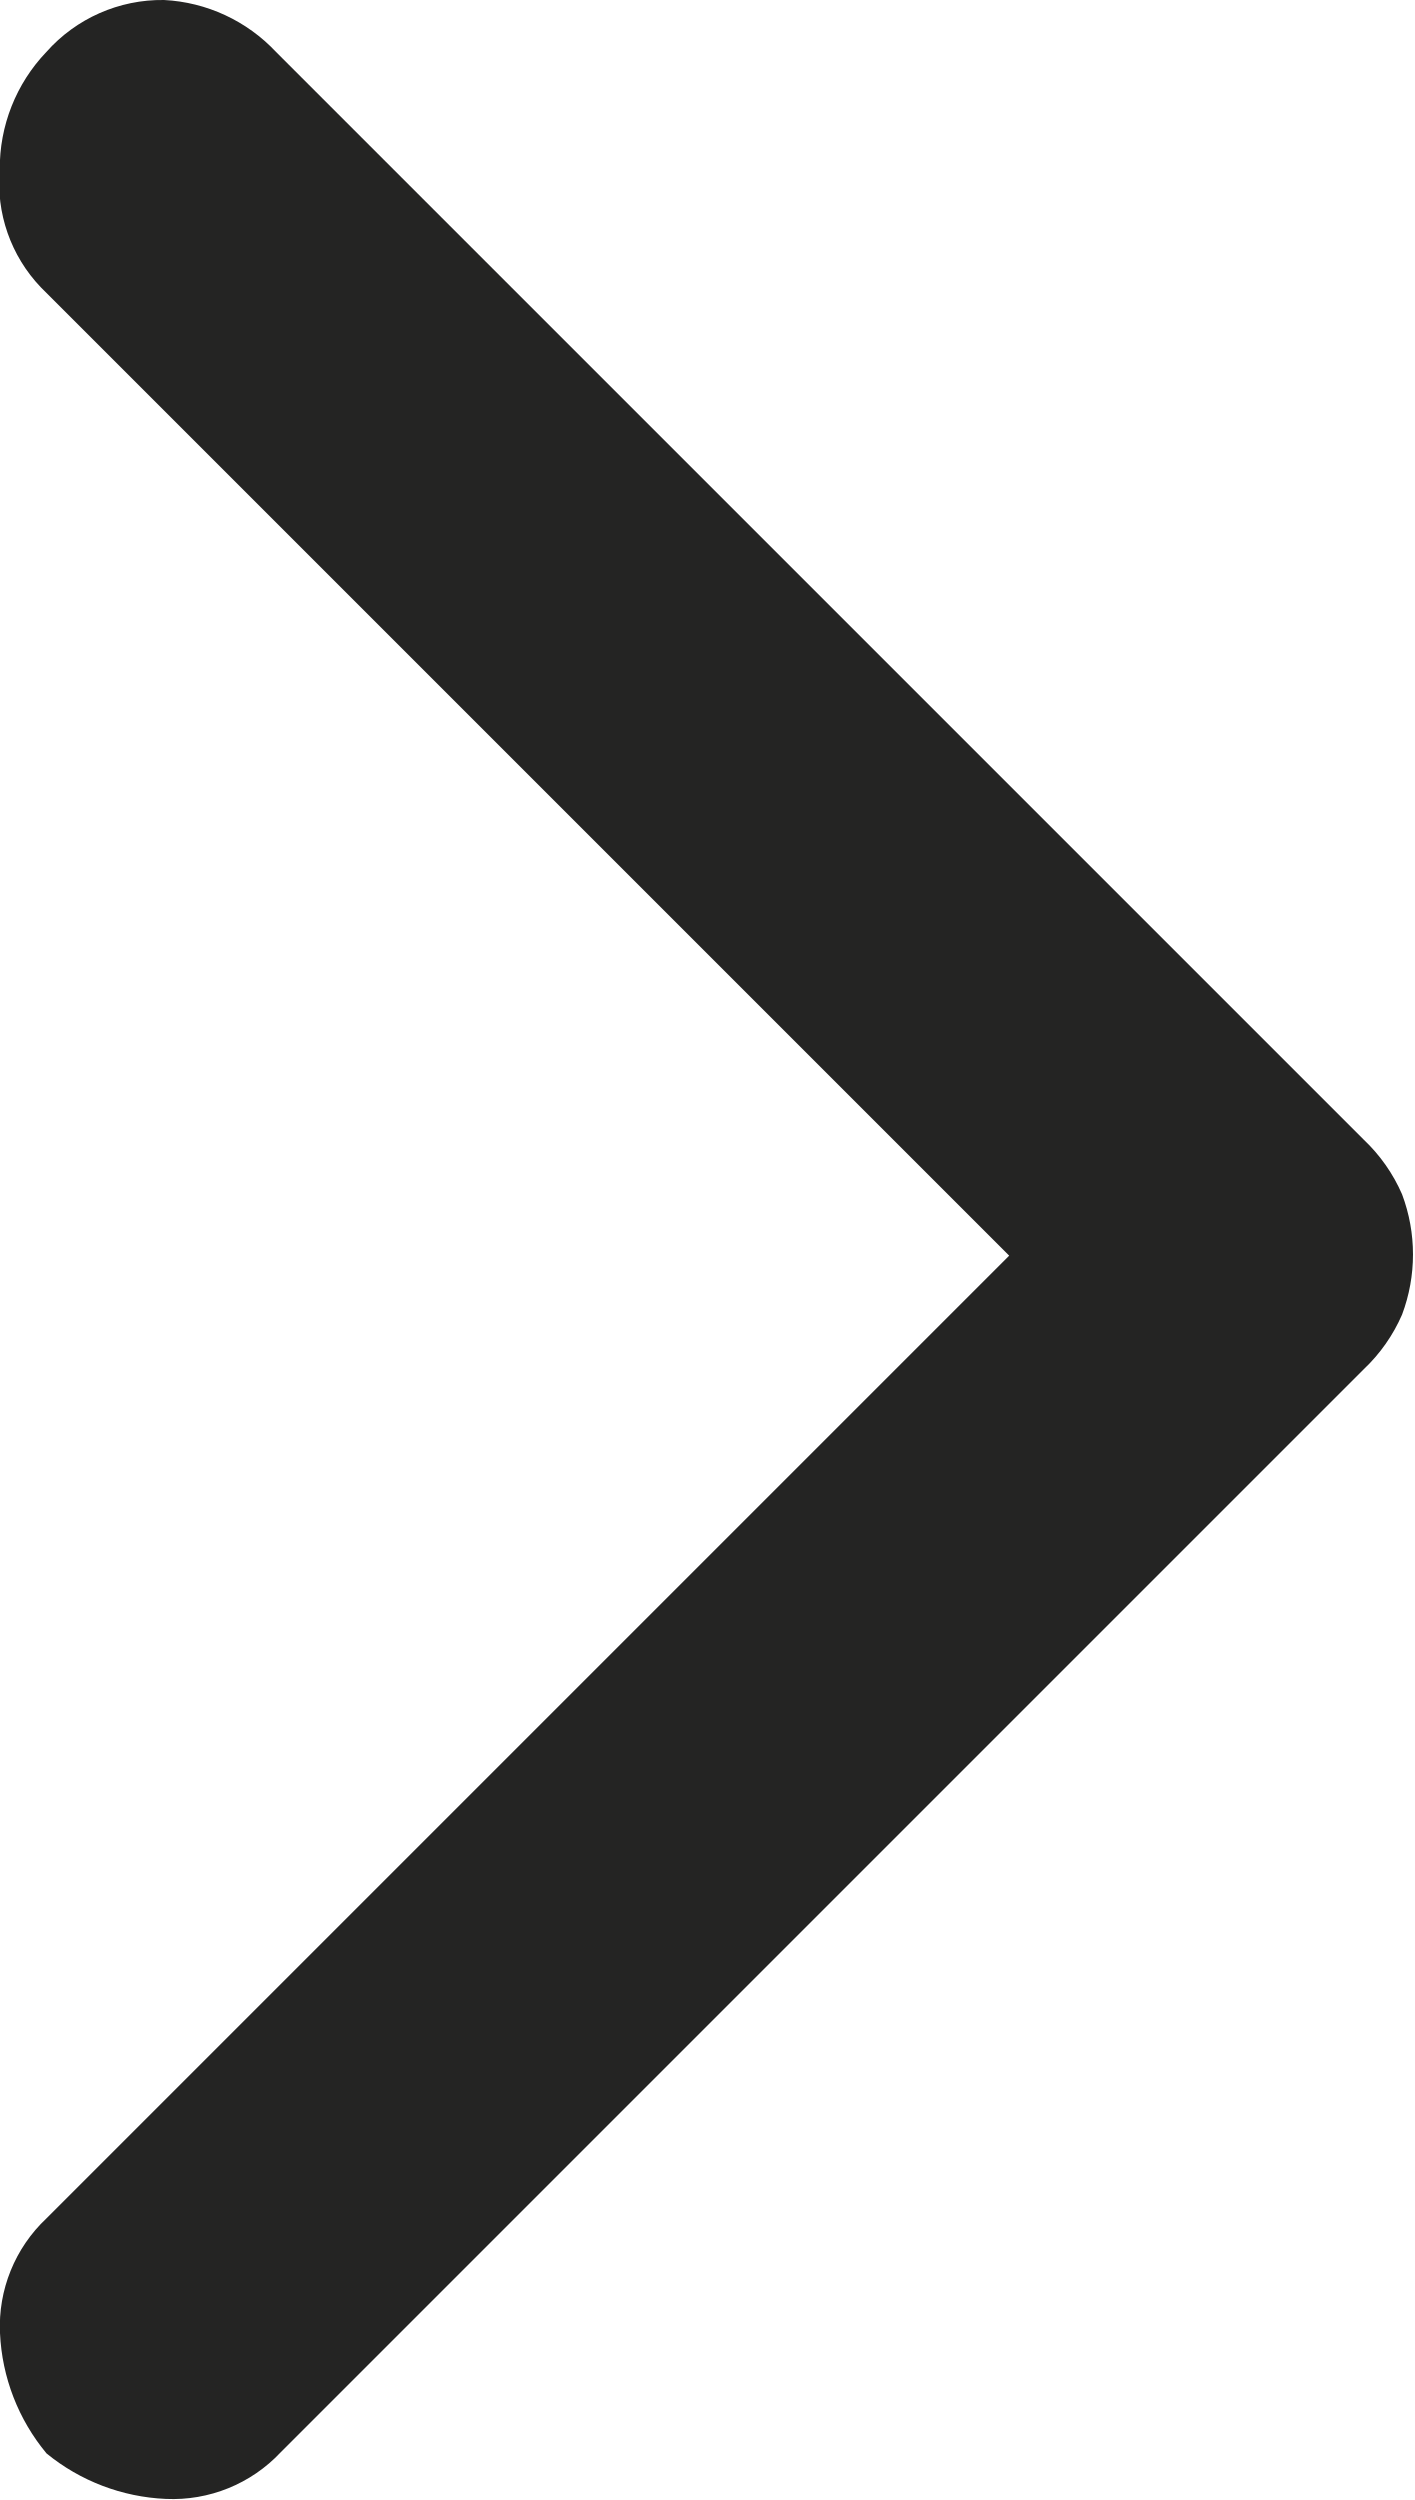
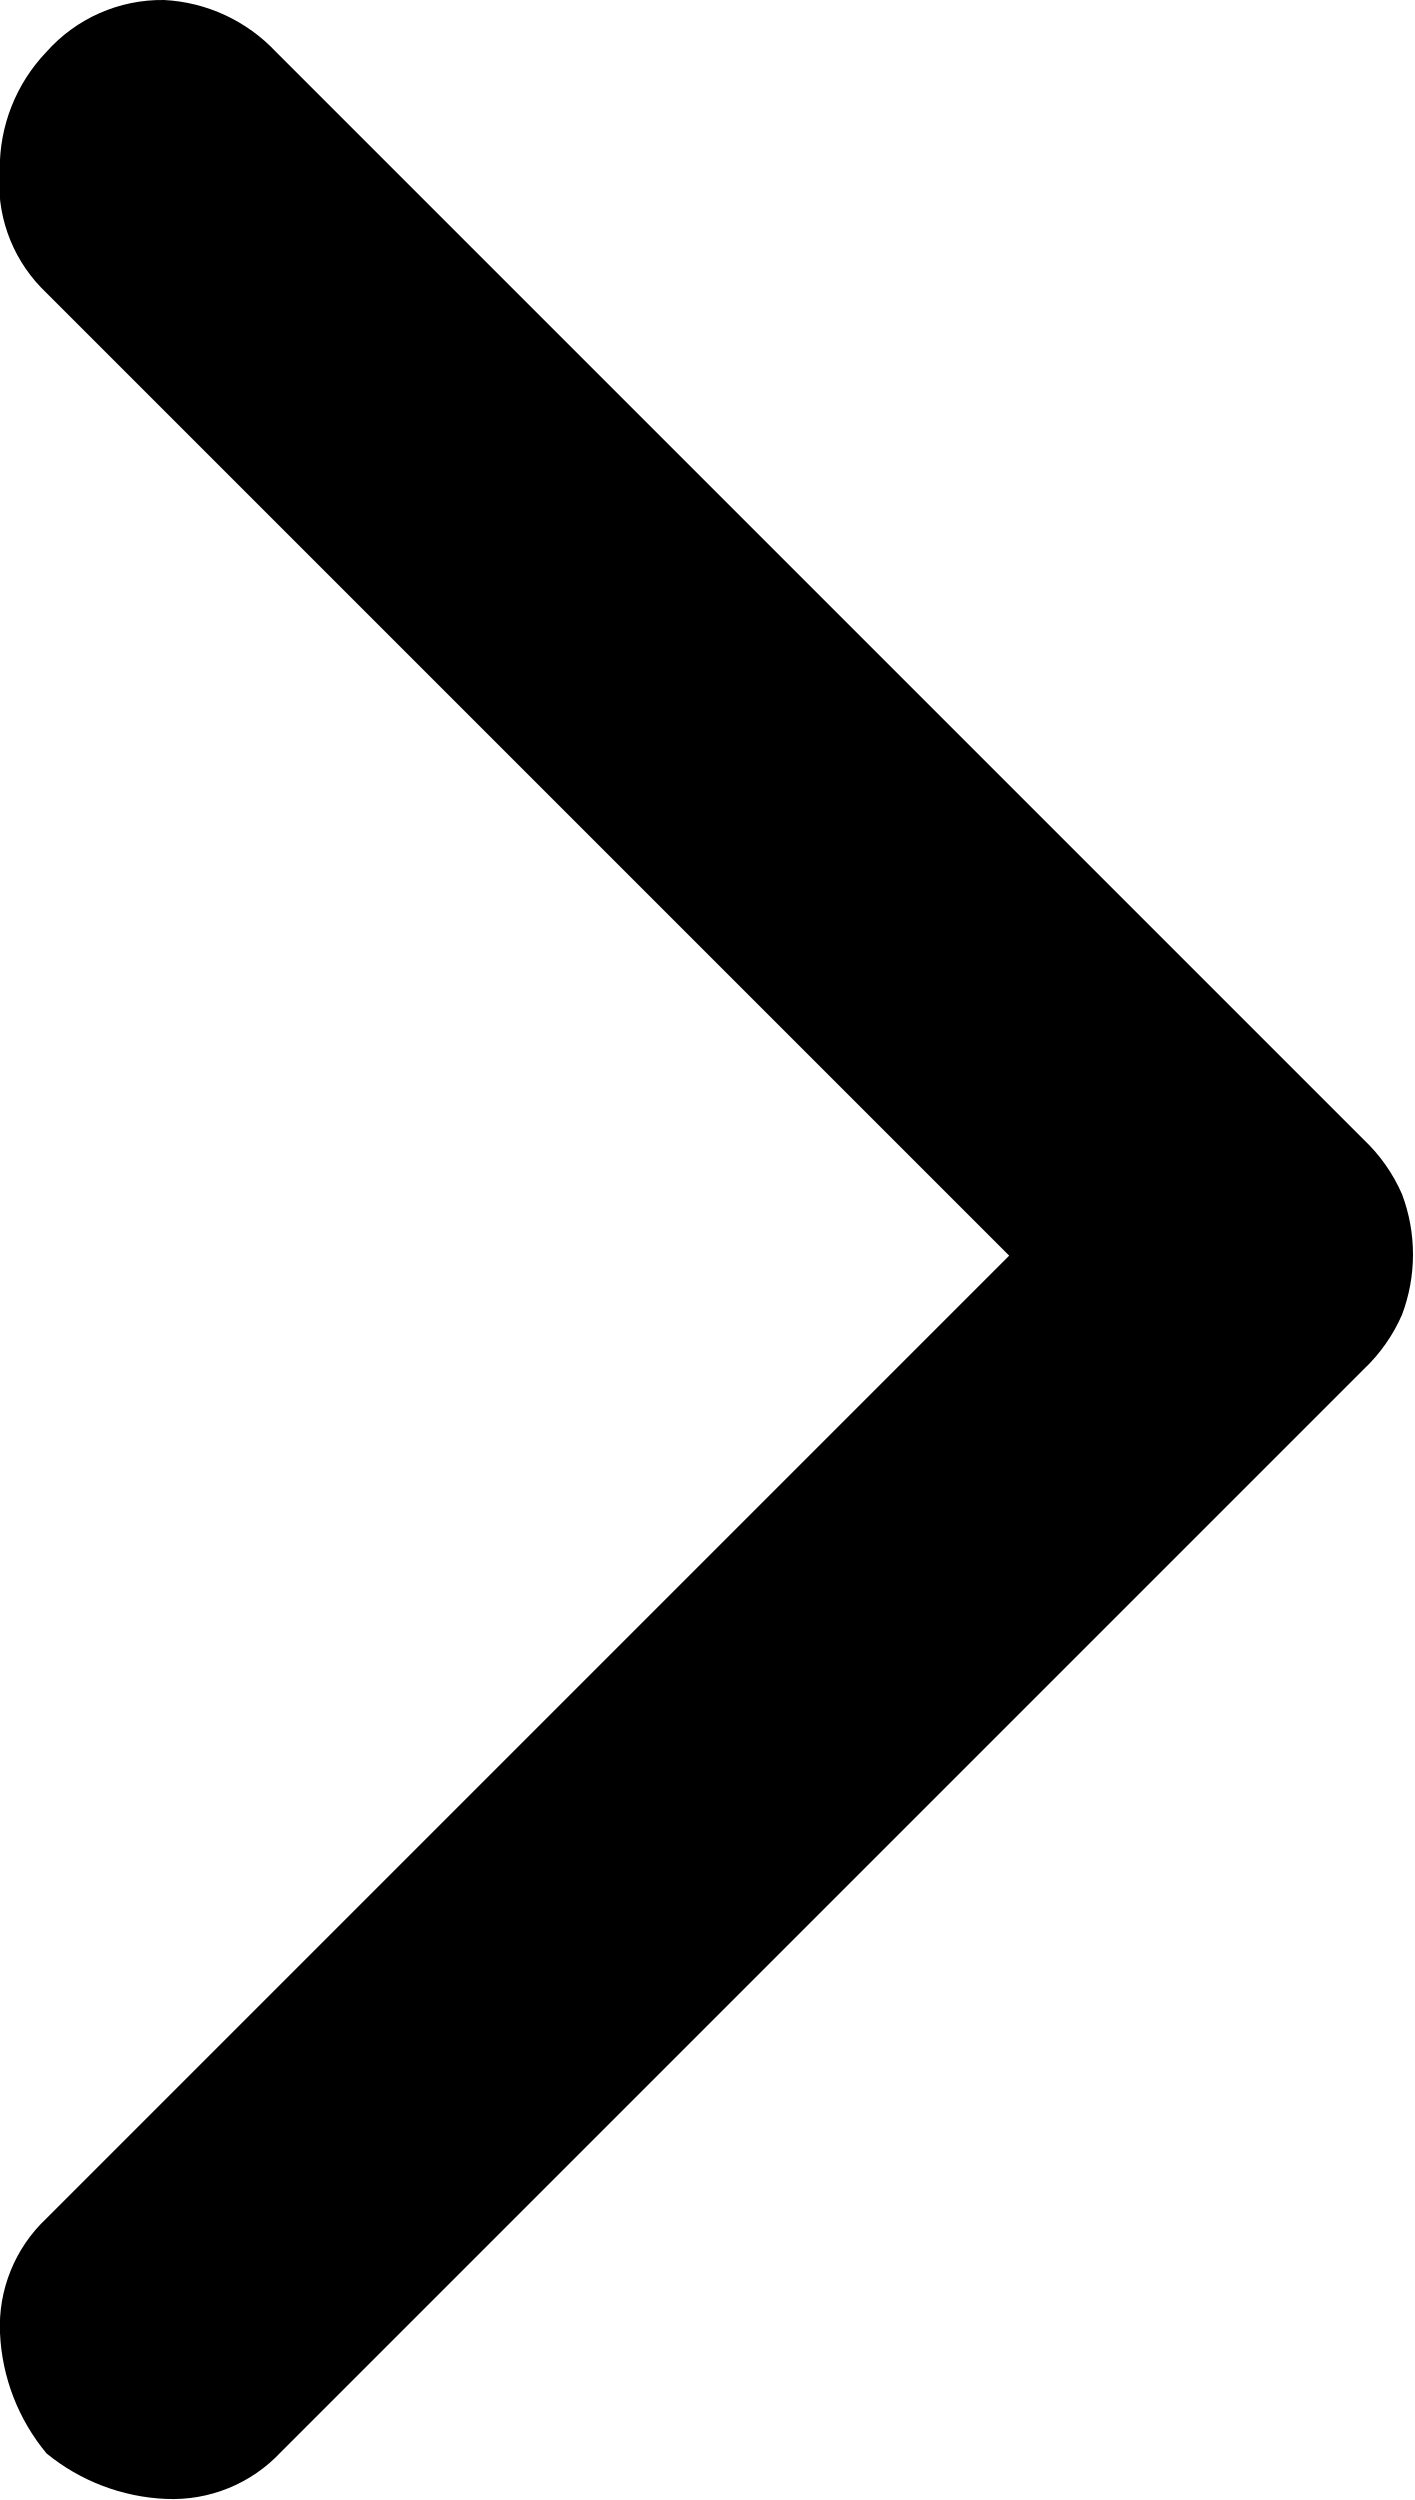
- <svg xmlns="http://www.w3.org/2000/svg" width="6.501" height="11.492" viewBox="0 0 6.501 11.492">
-   <path id="navigate_next_FILL0_wght400_GRAD0_opsz48" d="M17.488,23.752a.93.93,0,0,1-.214-.553.681.681,0,0,1,.214-.528l4.425-4.425-4.451-4.451a.692.692,0,0,1-.189-.541.773.773,0,0,1,.214-.541.71.71,0,0,1,.541-.239.759.759,0,0,1,.515.239l5,5a.766.766,0,0,1,.176.251.786.786,0,0,1,0,.553.766.766,0,0,1-.176.251l-4.979,4.979a.681.681,0,0,1-.528.214A.93.93,0,0,1,17.488,23.752Z" transform="translate(-17.274 -12.474)" fill="#242423" />
+ <svg xmlns="http://www.w3.org/2000/svg" viewBox="0 0 6.501 11.492">
+   <path id="navigate_next_FILL0_wght400_GRAD0_opsz48" d="M17.488,23.752a.93.93,0,0,1-.214-.553.681.681,0,0,1,.214-.528l4.425-4.425-4.451-4.451a.692.692,0,0,1-.189-.541.773.773,0,0,1,.214-.541.71.71,0,0,1,.541-.239.759.759,0,0,1,.515.239l5,5a.766.766,0,0,1,.176.251.786.786,0,0,1,0,.553.766.766,0,0,1-.176.251l-4.979,4.979a.681.681,0,0,1-.528.214A.93.93,0,0,1,17.488,23.752Z" transform="translate(-17.274 -12.474)" fill="currentColor" />
</svg>
